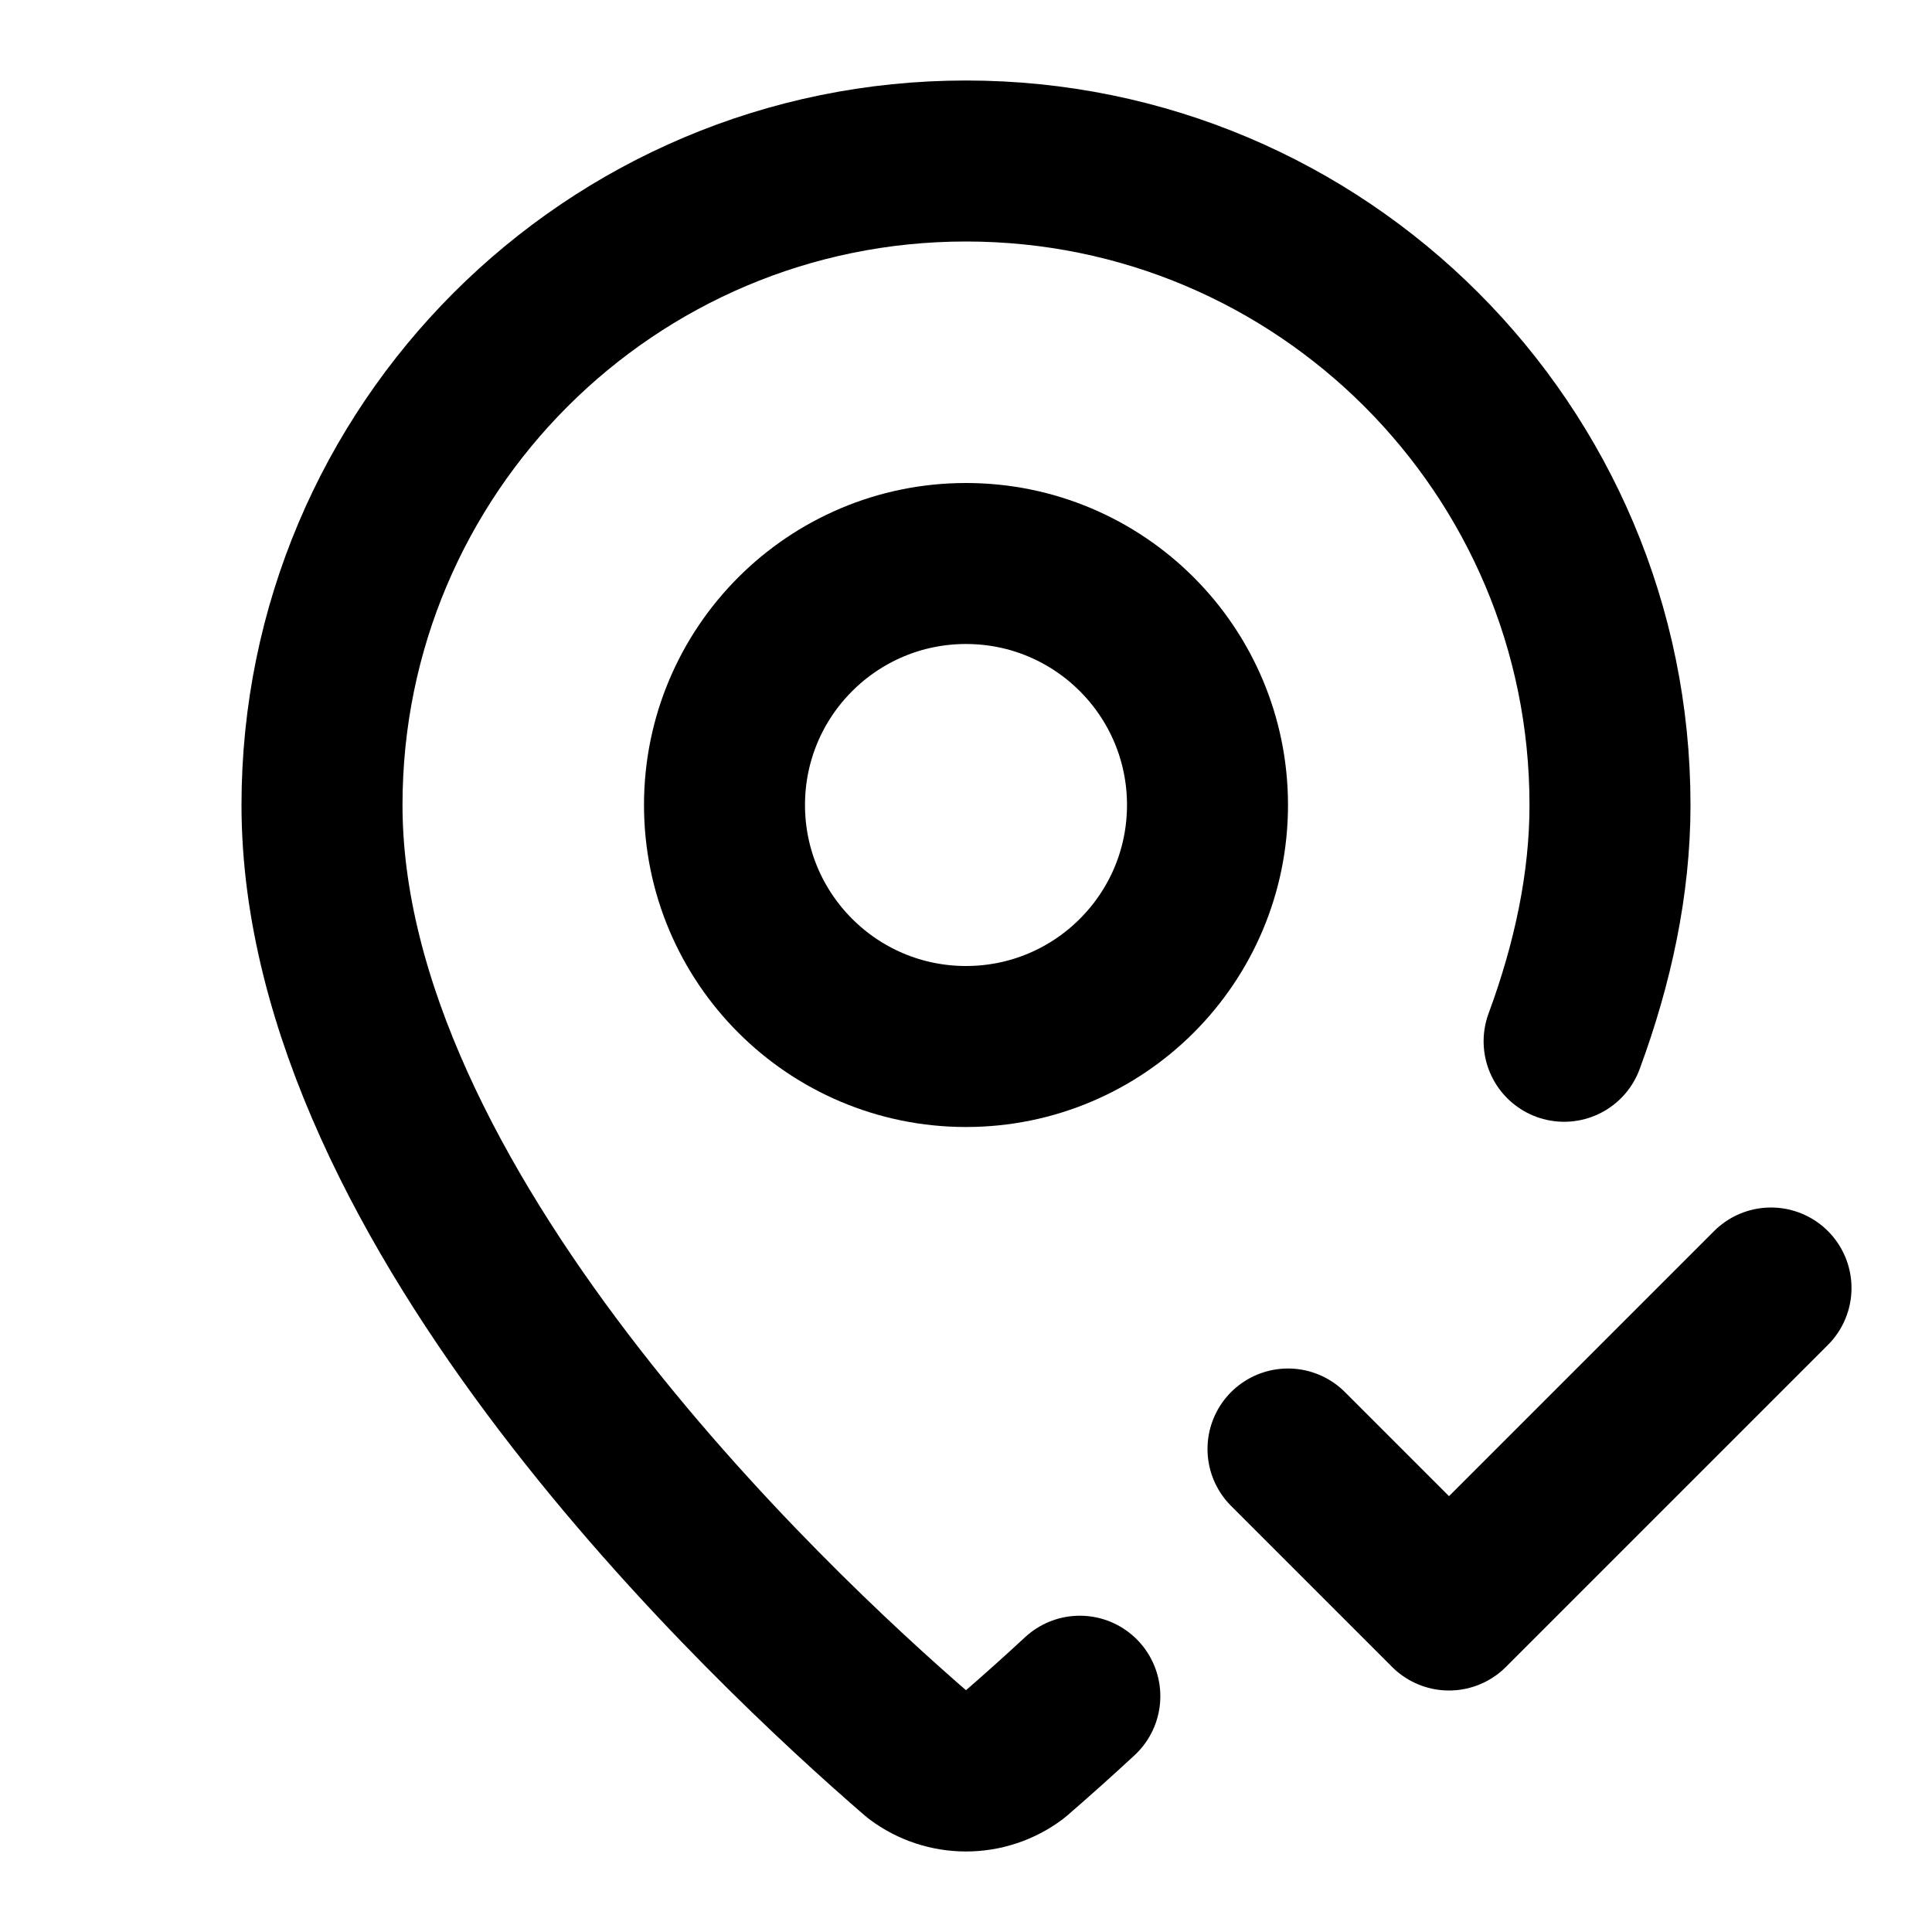
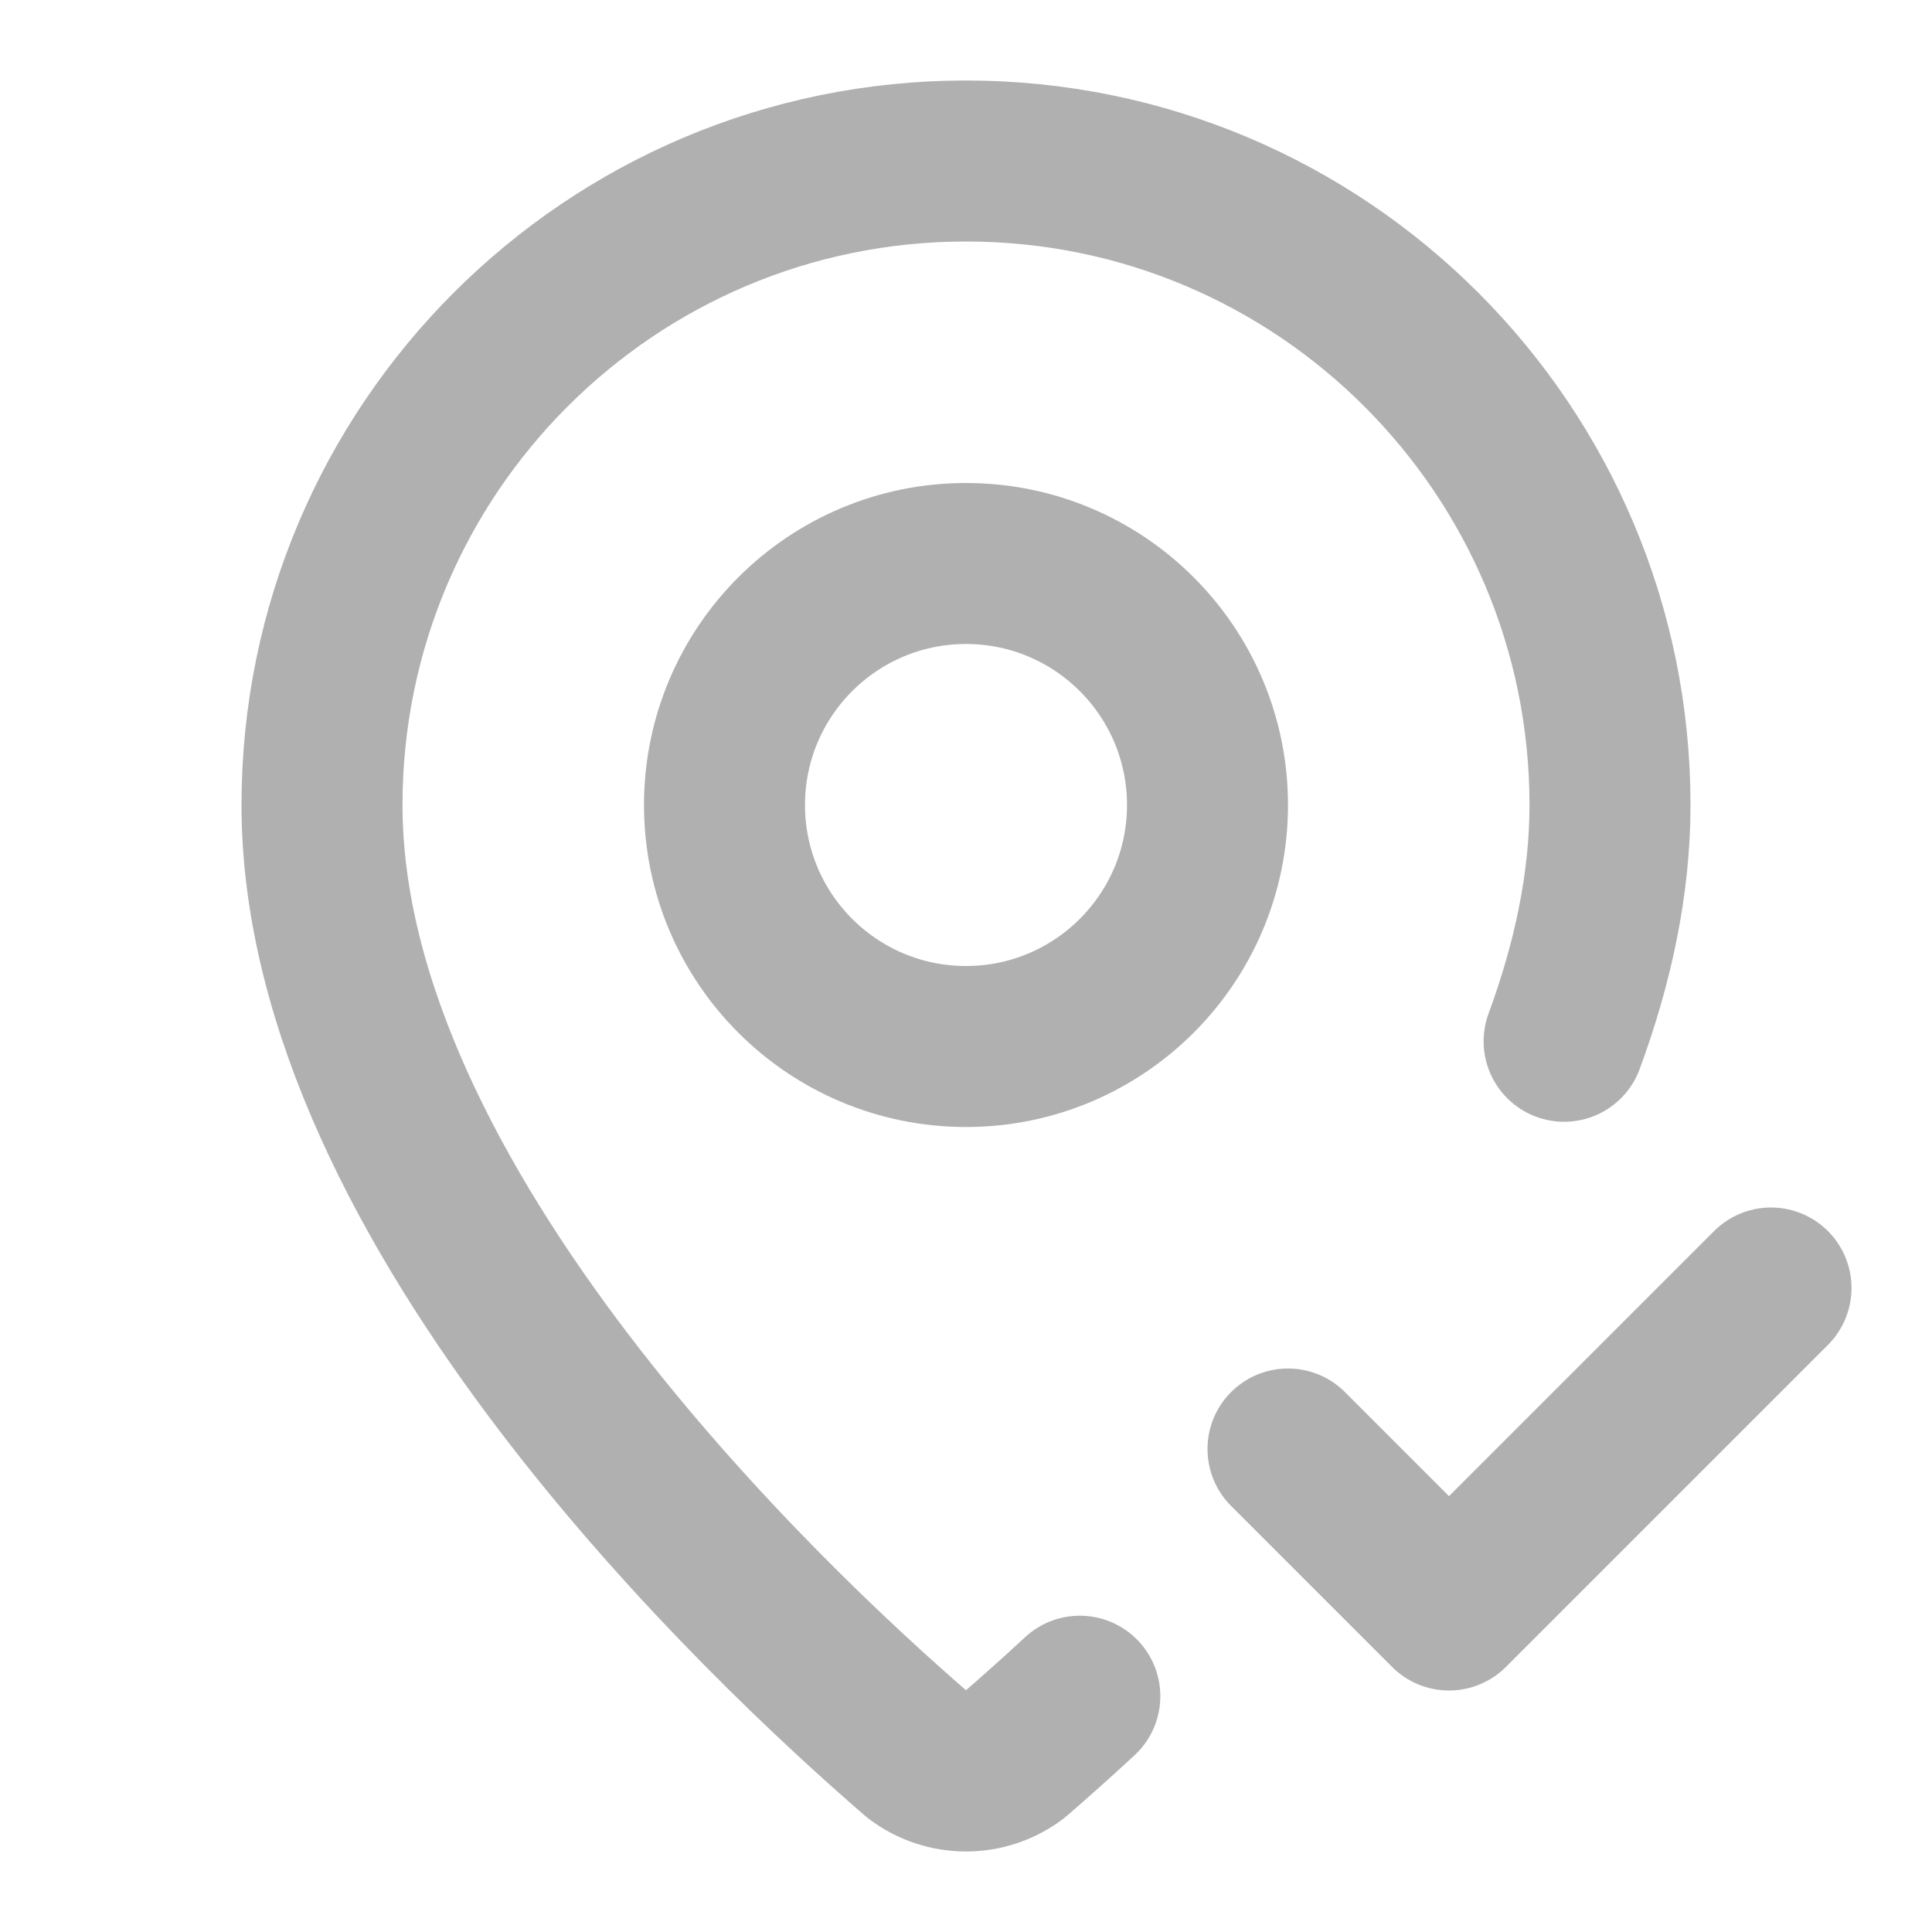
- <svg xmlns="http://www.w3.org/2000/svg" width="24" height="24" viewBox="0 0 24 24" fill="none" stroke="currentColor" stroke-width="2" stroke-linecap="round" stroke-linejoin="round" class="lucide lucide-map-pin-check-icon lucide-map-pin-check">
+ <svg xmlns="http://www.w3.org/2000/svg" width="24" height="24" viewBox="0 0 24 24" fill="none" stroke="#b0b0b0" stroke-width="2" stroke-linecap="round" stroke-linejoin="round" class="lucide lucide-map-pin-check-icon lucide-map-pin-check">
  <path d="M19.43 12.935c.357-.967.57-1.955.57-2.935a8 8 0 0 0-16 0c0 4.993 5.539 10.193 7.399 11.799a1 1 0 0 0 1.202 0 32.197 32.197 0 0 0 .813-.728" />
  <circle cx="12" cy="10" r="3" />
  <path d="m16 18 2 2 4-4" />
</svg>
